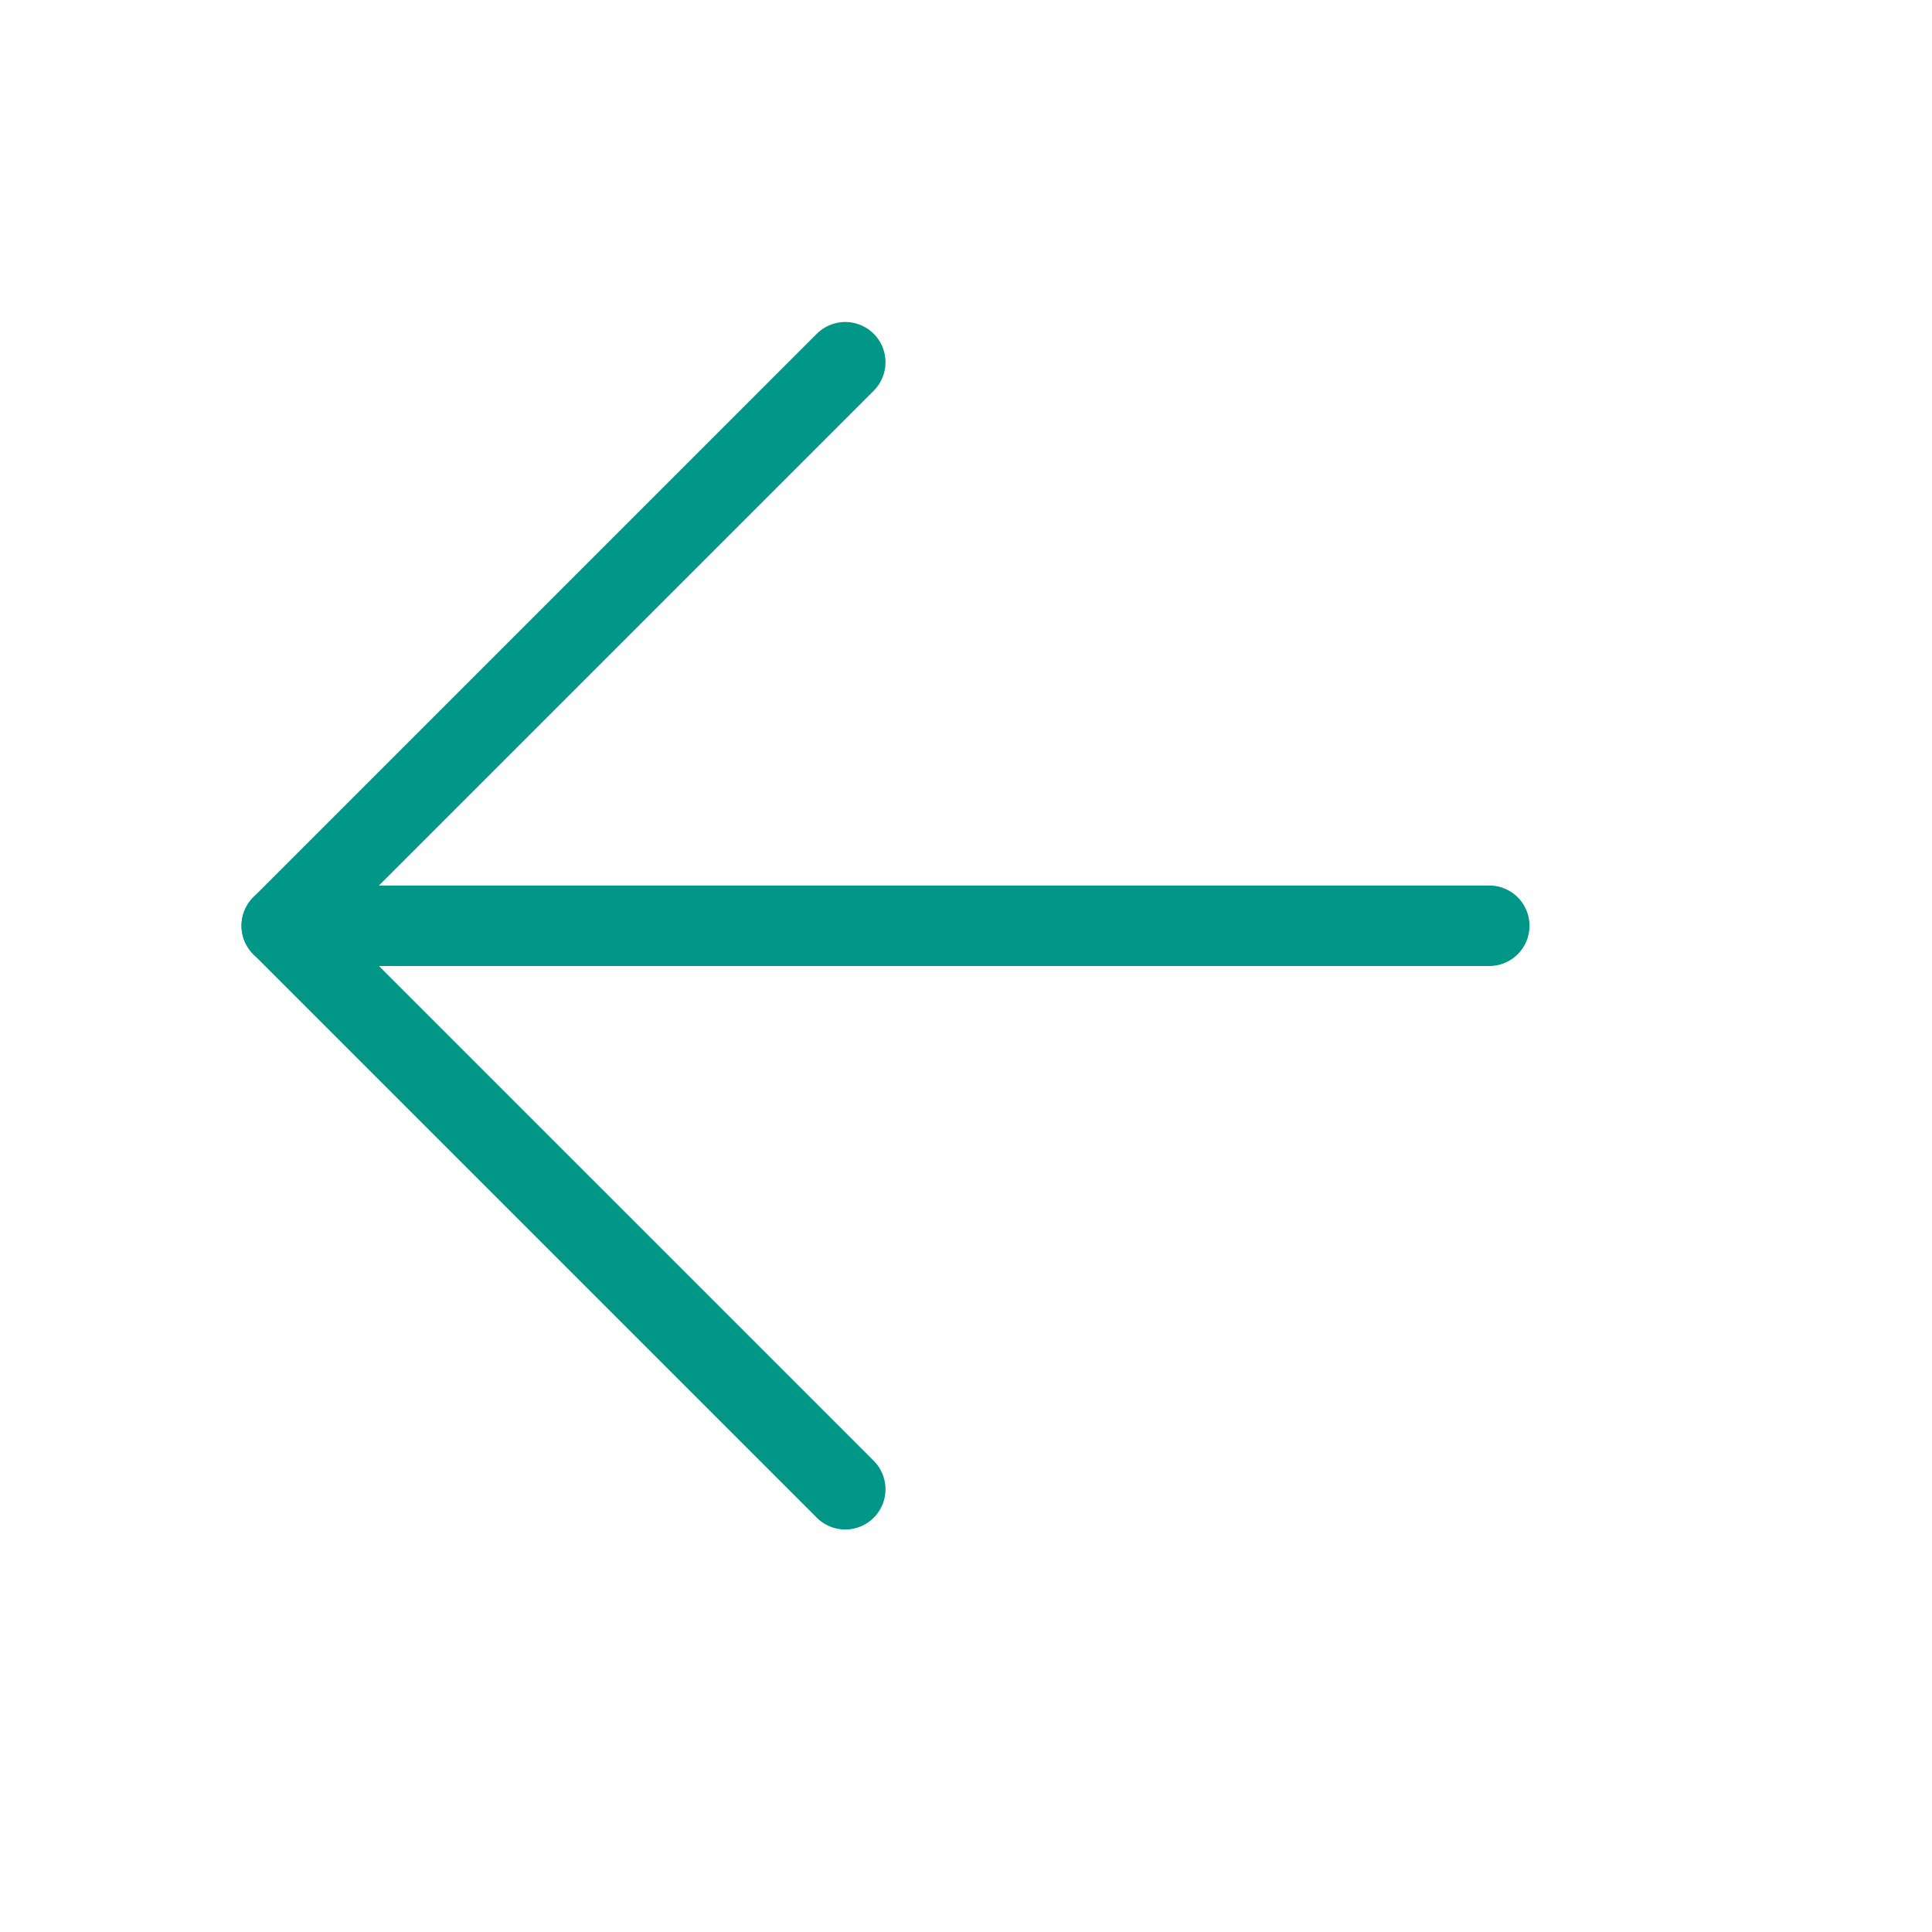
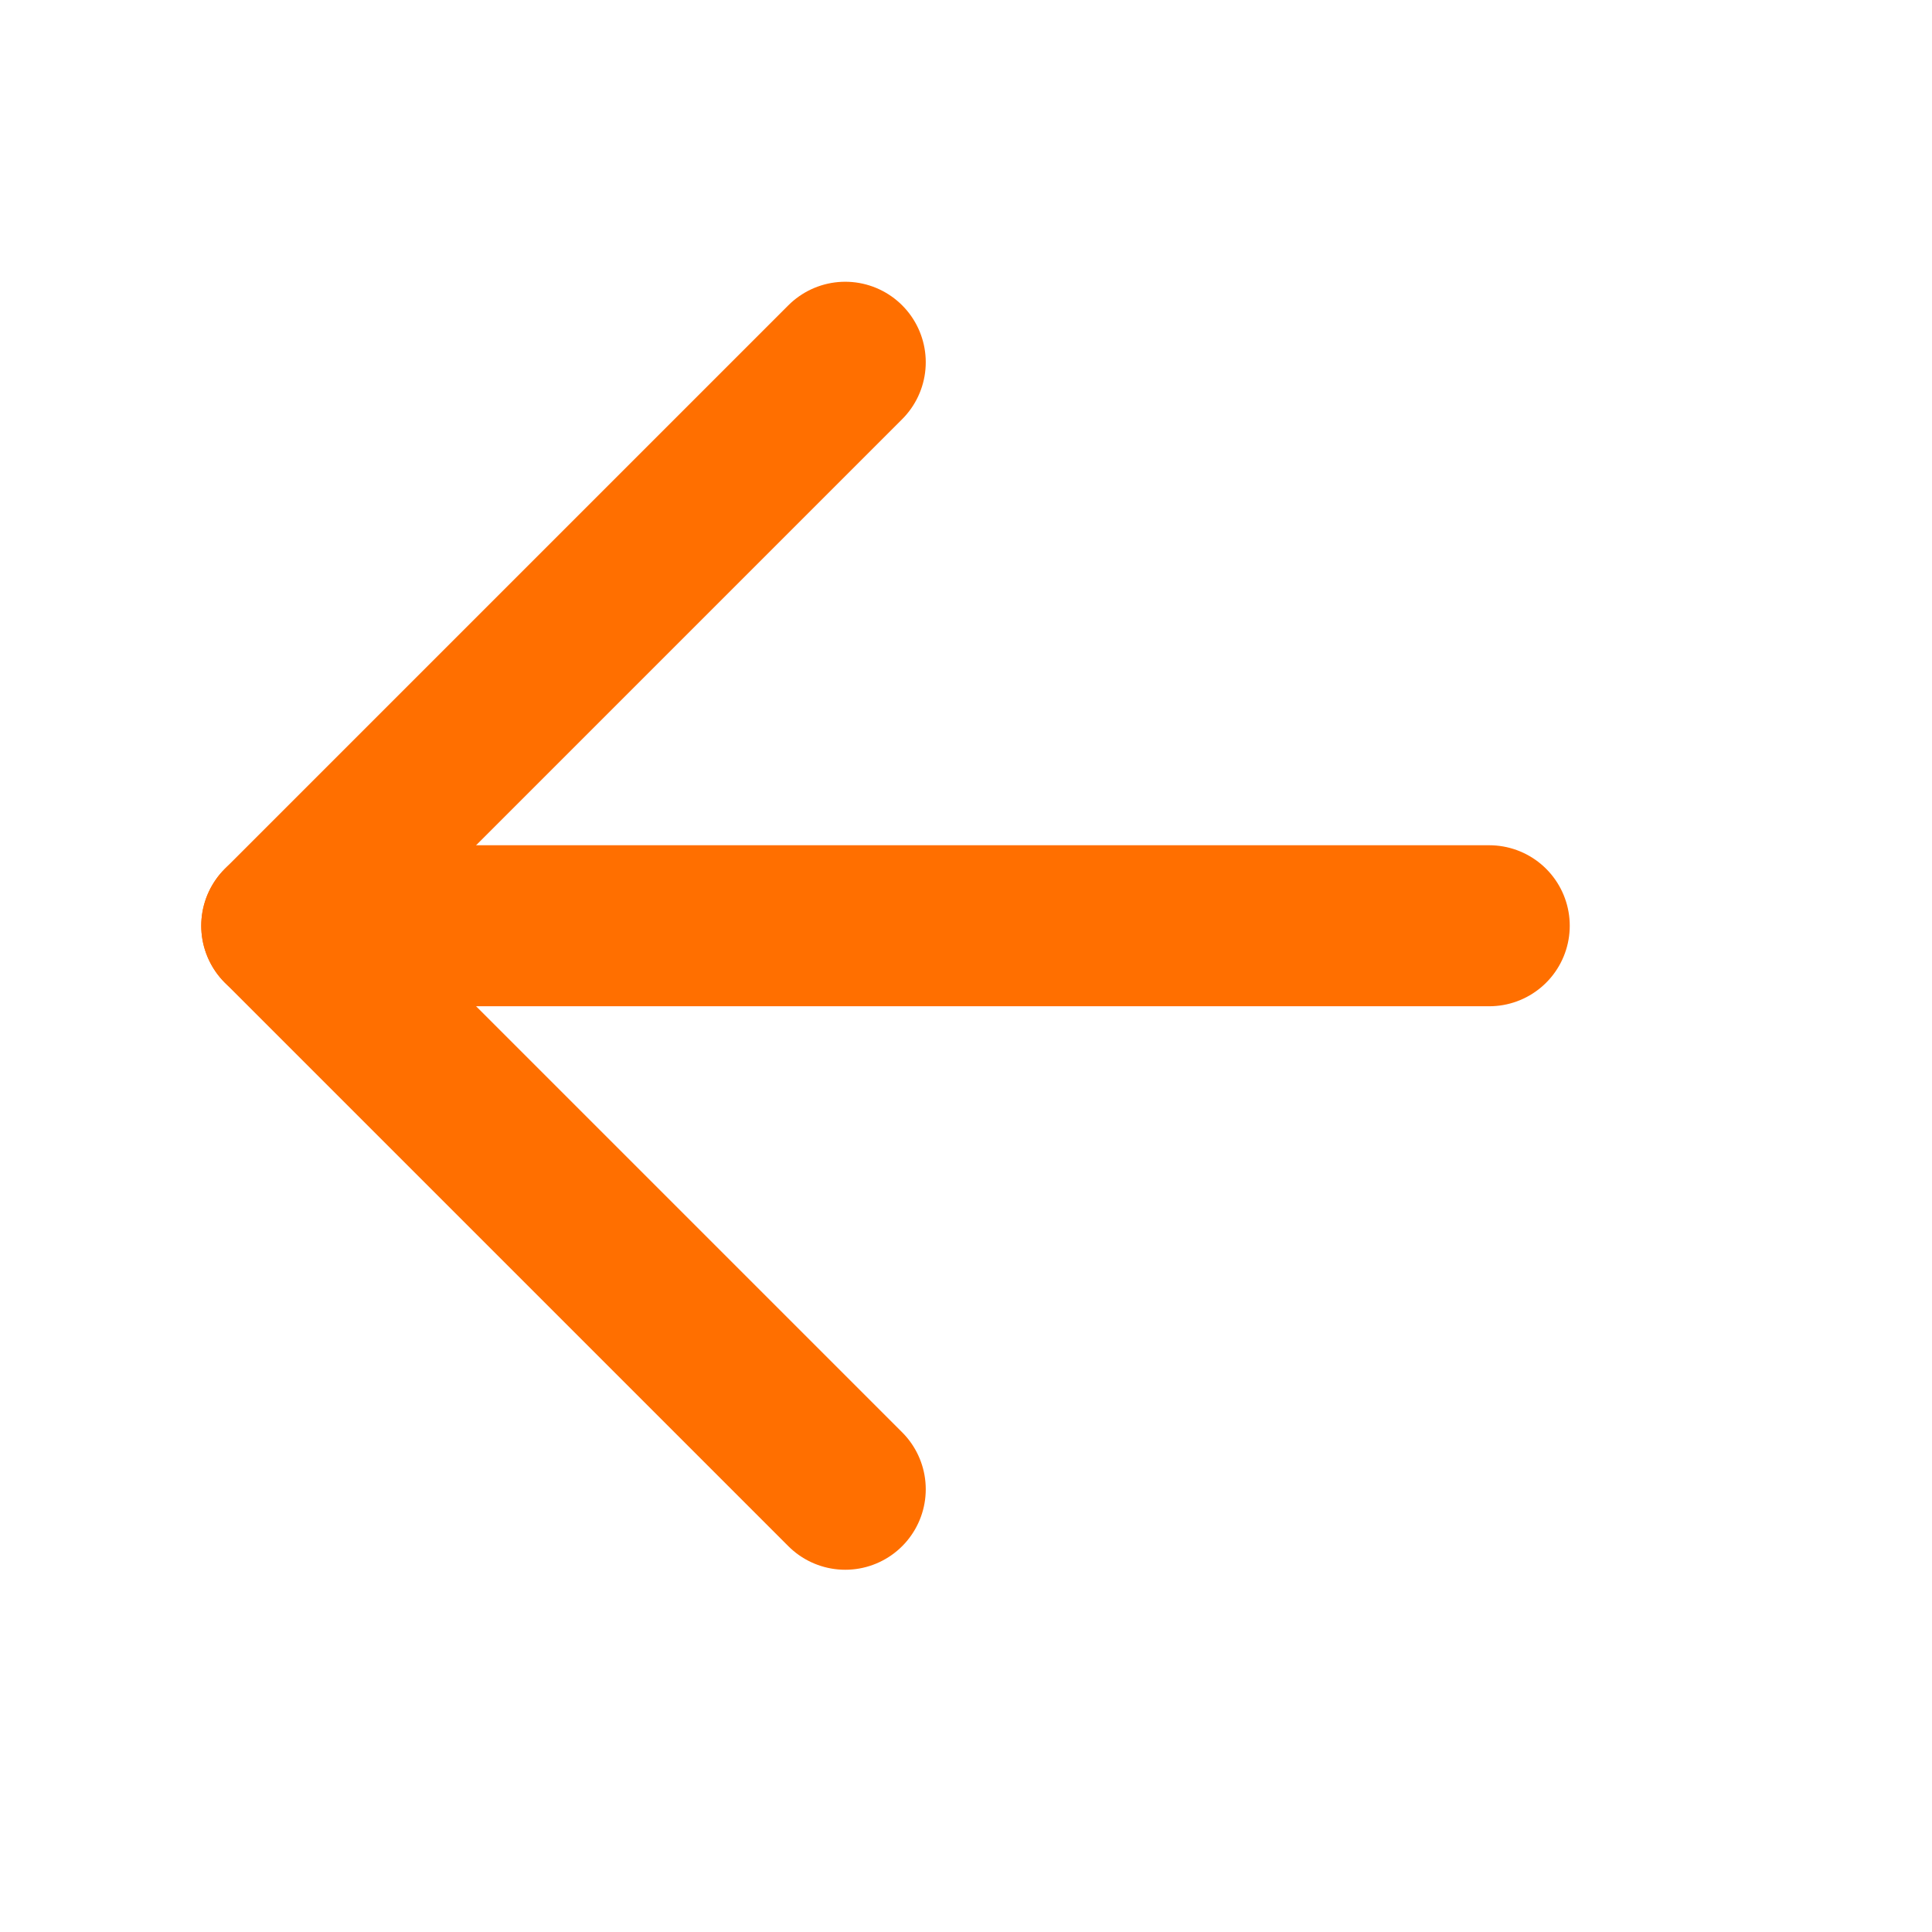
<svg xmlns="http://www.w3.org/2000/svg" width="24" height="24" viewBox="0 0 24 24">
-   <line x1="18.5" y1="11.5" x2="3.5" y2="11.5" style="fill:none;stroke:#009688;stroke-linecap:round;stroke-linejoin:round" />
-   <polyline points="10.5 4.5 3.5 11.5 10.5 18.5" style="fill:none;stroke:#009688;stroke-linecap:round;stroke-linejoin:round" />
+   <line x1="18.5" y1="11.5" x2="3.5" y2="11.5" style="fill:none;stroke:#ff6f00;stroke-linecap:round;stroke-linejoin:round;stroke-width:2" />
+   <polyline points="10.5 4.5 3.5 11.5 10.5 18.5" style="fill:none;stroke:#ff6f00;stroke-linecap:round;stroke-linejoin:round;stroke-width:2" />
</svg>
